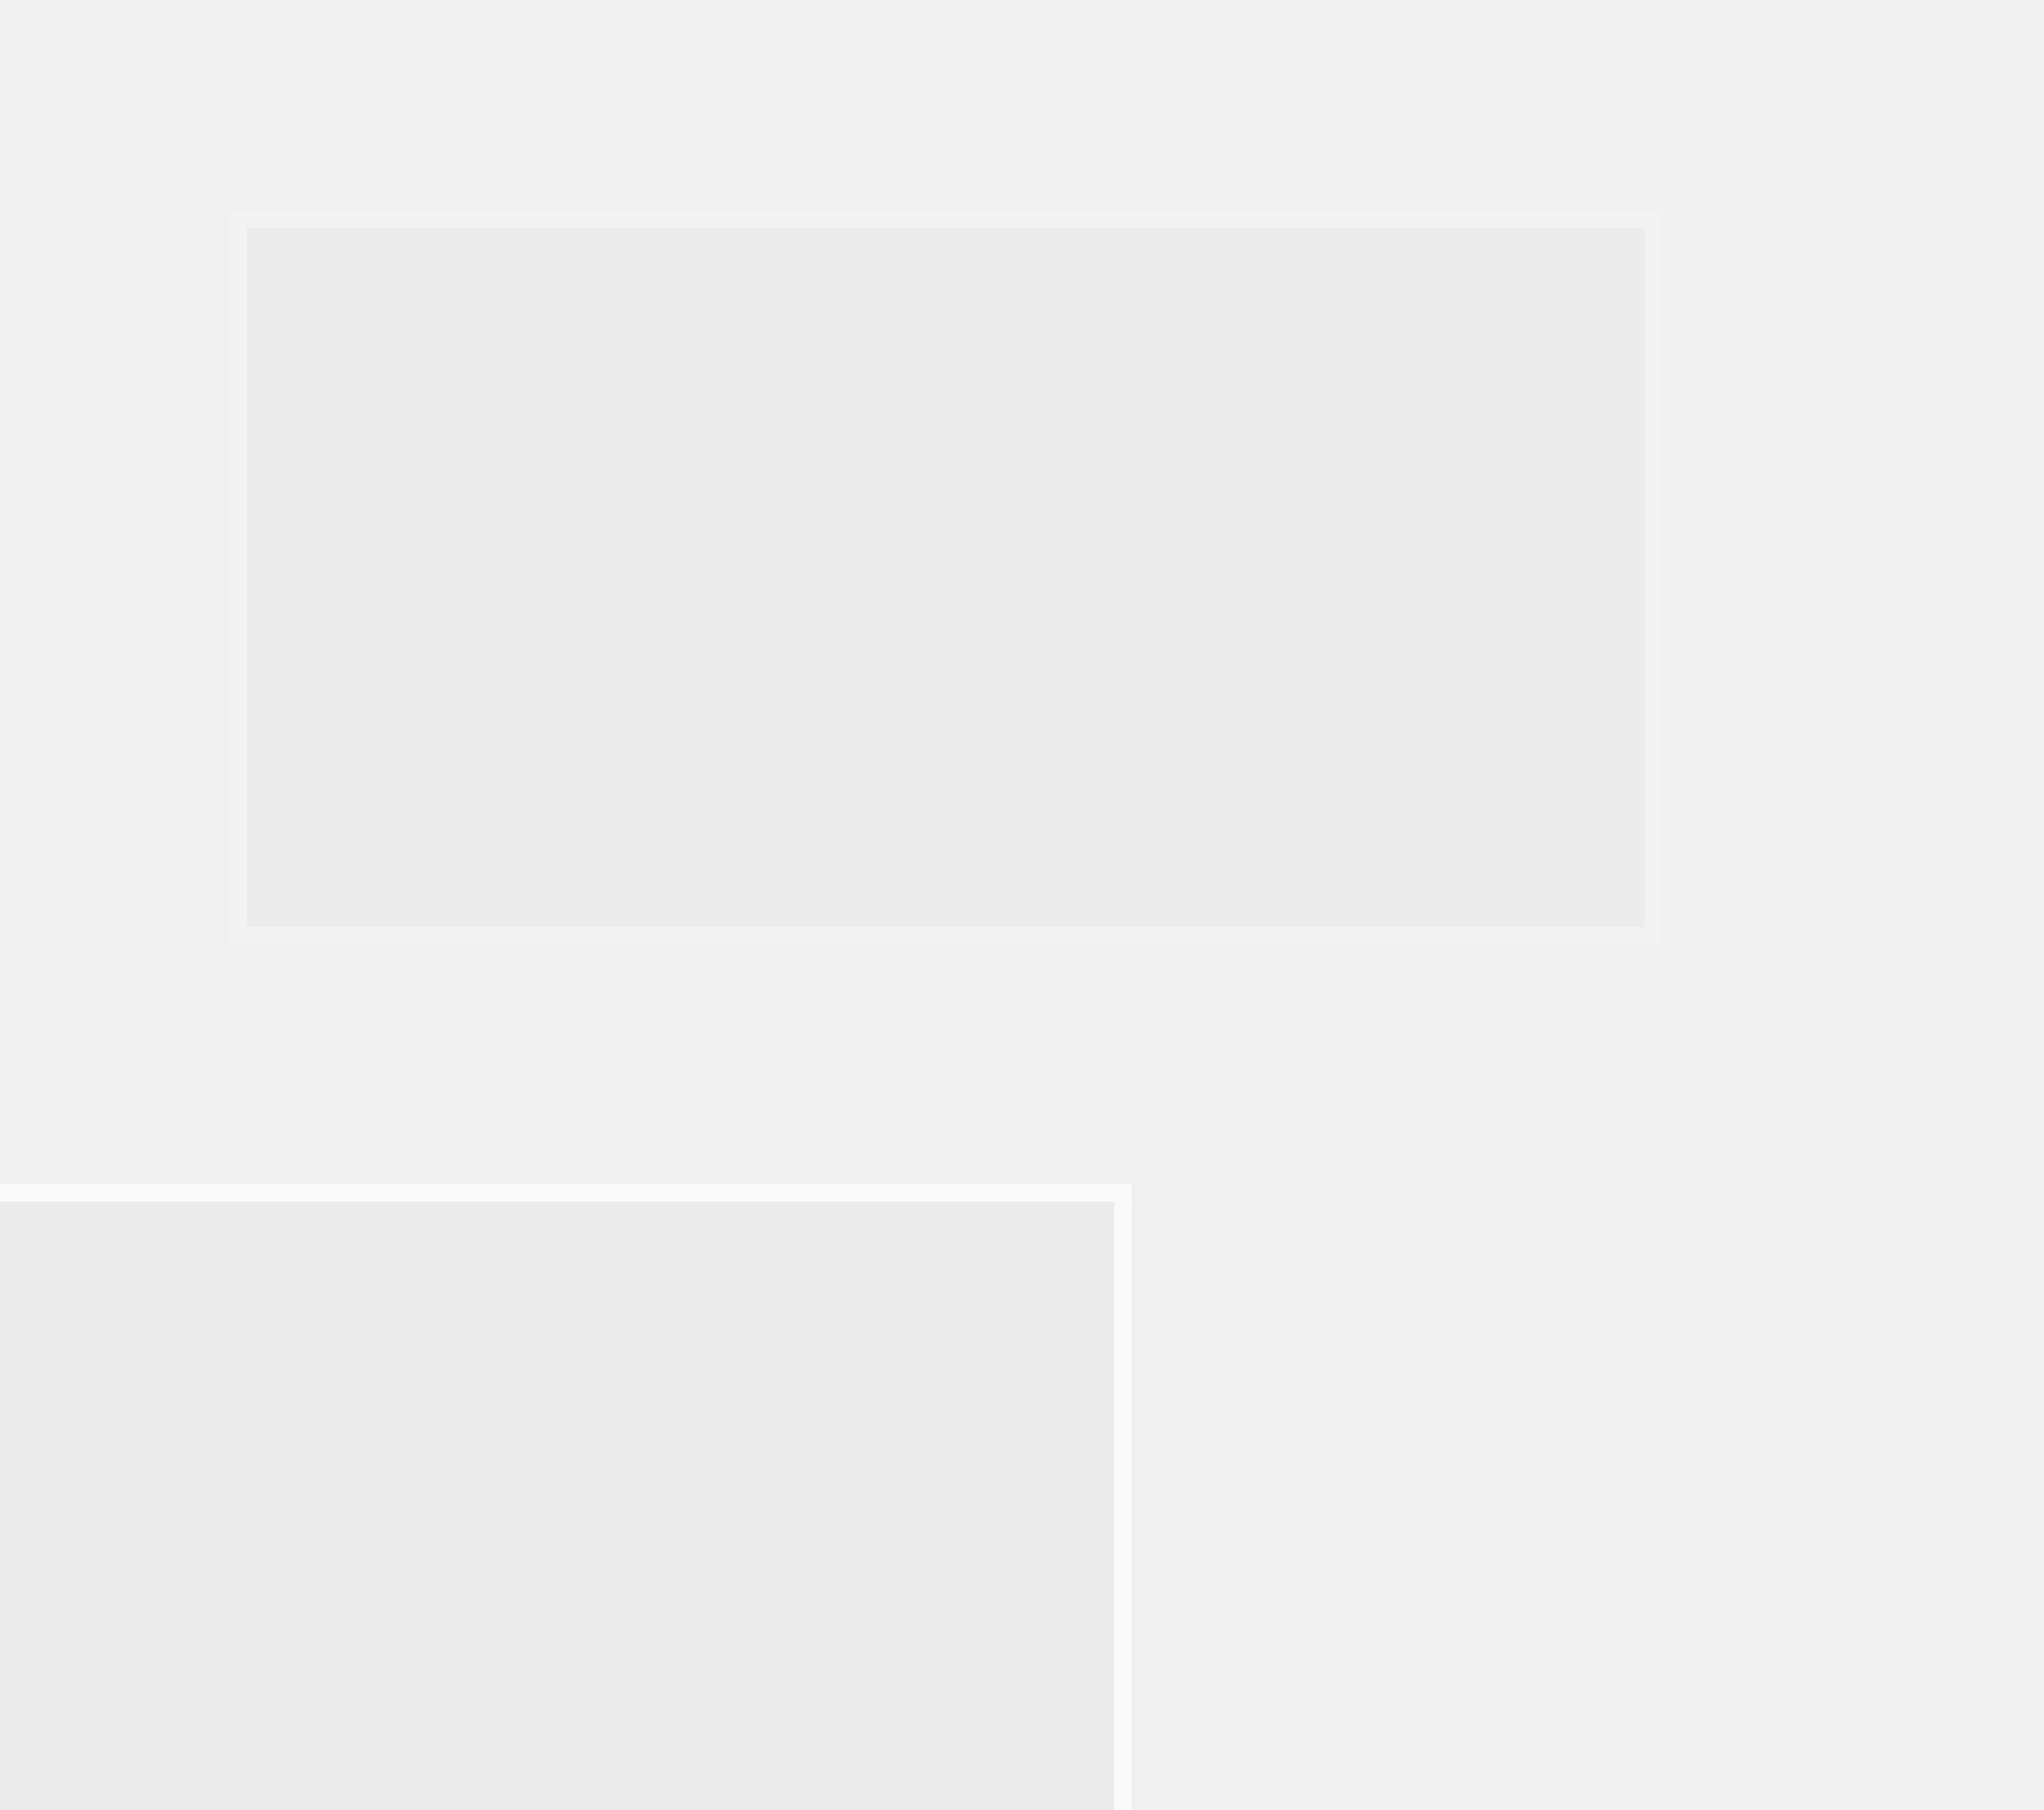
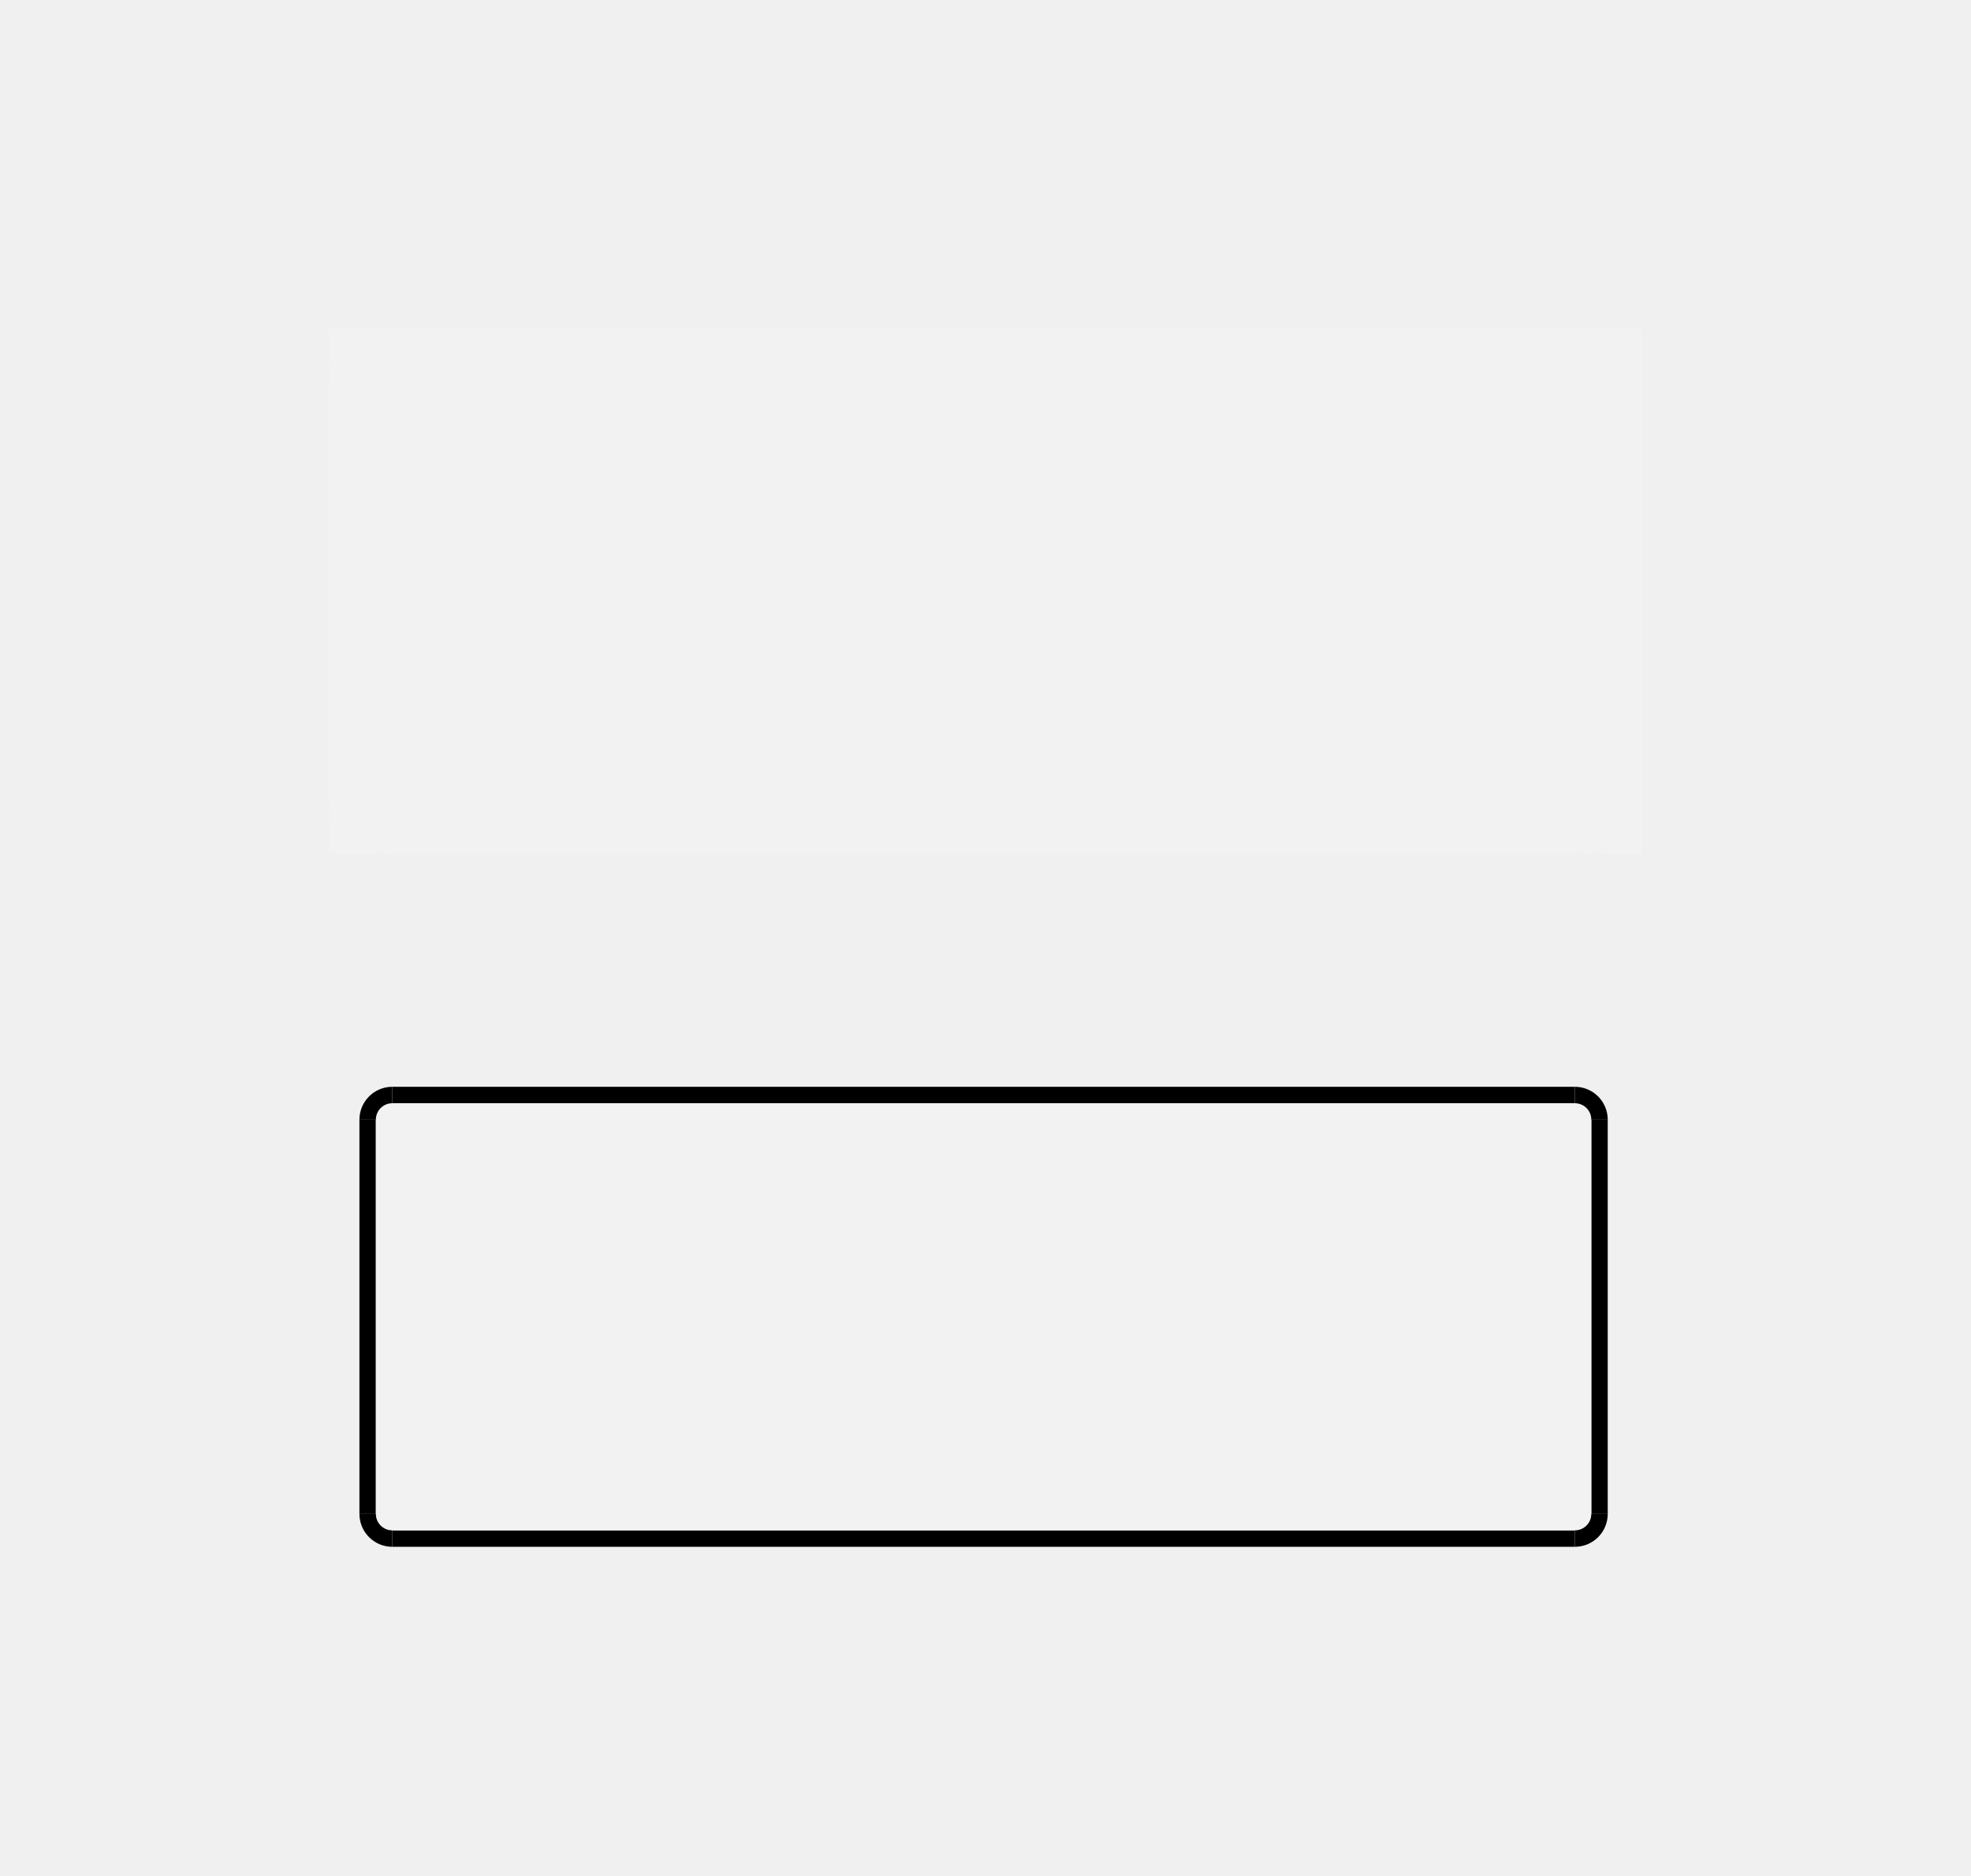
- <svg xmlns="http://www.w3.org/2000/svg" xmlns:ns1="http://www.openswatchbook.org/uri/2009/osb" xmlns:xlink="http://www.w3.org/1999/xlink" height="103.543" width="116.971" version="1.1" viewBox="0 0 116.971 103.543" id="svg2">
+ <svg xmlns="http://www.w3.org/2000/svg" xmlns:ns1="http://www.openswatchbook.org/uri/2009/osb" xmlns:xlink="http://www.w3.org/1999/xlink" height="114.153" width="120" version="1.1" viewBox="0 0 120 114.153" id="svg2">
  <defs id="defs4">
-     <linearGradient ns1:paint="solid" id="linearGradient4582">
+     <linearGradient ns1:paint="solid" id="linearGradient1179">
+       <stop id="stop1177" offset="0" style="stop-color:#000000;stop-opacity:1;" />
+     </linearGradient>
+     <linearGradient ns1:paint="solid" id="linearGradient1173">
+       <stop id="stop1171" offset="0" style="stop-color:#000000;stop-opacity:1;" />
+     </linearGradient>
+     <linearGradient ns1:paint="solid" id="linearGradient1167">
+       <stop id="stop1165" offset="0" style="stop-color:#000000;stop-opacity:1;" />
+     </linearGradient>
+     <linearGradient ns1:paint="solid" id="linearGradient1161">
+       <stop id="stop1159" offset="0" style="stop-color:#000000;stop-opacity:1;" />
+     </linearGradient>
+     <linearGradient ns1:paint="solid" id="linearGradient1155">
+       <stop id="stop1153" offset="0" style="stop-color:#000000;stop-opacity:1;" />
+     </linearGradient>
+     <linearGradient ns1:paint="solid" id="linearGradient1149">
+       <stop id="stop1147" offset="0" style="stop-color:#000000;stop-opacity:1;" />
+     </linearGradient>
+     <linearGradient ns1:paint="solid" id="linearGradient1143">
+       <stop id="stop1141" offset="0" style="stop-color:#000000;stop-opacity:1;" />
+     </linearGradient>
+     <linearGradient ns1:paint="solid" id="linearGradient1131">
+       <stop id="stop1129" offset="0" style="stop-color:#000000;stop-opacity:1;" />
+     </linearGradient>
+     <linearGradient ns1:paint="solid" id="inside">
+       <stop id="stop1123" offset="0" style="stop-color:#f2f2f2;stop-opacity:1;" />
+     </linearGradient>
+     <linearGradient ns1:paint="solid" id="linearGradient1119">
+       <stop id="stop1117" offset="0" style="stop-color:#000000;stop-opacity:1;" />
+     </linearGradient>
+     <style type="text/css" id="current-color-scheme">
+       .ColorScheme-Text {
+         color:#31363b;
+         stop-color:#31363b;
+       }
+       .ColorScheme-Background {
+         color:#eff0f1;
+         stop-color:#eff0f1;
+       }
+       .ColorScheme-Highlight {
+         
+         stop-
+       }
+       .ColorScheme-ViewText {
+         color:#31363b;
+         stop-color:#31363b;
+       }
+       .ColorScheme-ViewBackground {
+         color:#fcfcfc;
+         stop-color:#fcfcfc;
+       }
+       .ColorScheme-ViewHover {
+         color:#93cee9;
+         stop-color:#93cee9;
+       }
+       .ColorScheme-ViewFocus{
+         
+         stop-
+       }
+       .ColorScheme-ButtonText {
+         color:#31363b;
+         stop-color:#31363b;
+       }
+       .ColorScheme-ButtonBackground {
+         color:#eff0f1;
+         stop-color:#eff0f1;
+       }
+       .ColorScheme-ButtonHover {
+         color:#93cee9;
+         stop-color:#93cee9;
+       }
+       .ColorScheme-ButtonFocus{
+         
+         stop-
+       }
+       </style>
+     <linearGradient id="linearGradient4582">
      <stop id="stop4580" offset="0" style="stop-color:#000000;stop-opacity:1;" />
    </linearGradient>
    <linearGradient ns1:paint="solid" id="linearGradient4576">
      <stop id="stop4574" offset="0" style="stop-color:#949494;stop-opacity:1;" />
    </linearGradient>
    <linearGradient ns1:paint="solid" id="linearGradient4570">
      <stop id="stop4568" offset="0" style="stop-color:#949494;stop-opacity:1;" />
    </linearGradient>
    <linearGradient ns1:paint="solid" id="linearGradient4564">
      <stop id="stop4562" offset="0" style="stop-color:#949494;stop-opacity:1;" />
    </linearGradient>
    <linearGradient ns1:paint="solid" id="linearGradient4558">
      <stop id="stop4556" offset="0" style="stop-color:#949494;stop-opacity:1;" />
    </linearGradient>
    <linearGradient ns1:paint="solid" id="linearGradient4552">
      <stop id="stop4550" offset="0" style="stop-color:#949494;stop-opacity:1;" />
    </linearGradient>
    <linearGradient ns1:paint="solid" id="linearGradient4546">
      <stop id="stop4544" offset="0" style="stop-color:#949494;stop-opacity:1;" />
    </linearGradient>
    <linearGradient ns1:paint="solid" id="linearGradient4540">
      <stop id="stop4538" offset="0" style="stop-color:#949494;stop-opacity:1;" />
    </linearGradient>
    <linearGradient ns1:paint="solid" id="linearGradient4534">
      <stop id="stop4532" offset="0" style="stop-color:#949494;stop-opacity:1;" />
    </linearGradient>
    <linearGradient ns1:paint="solid" id="linearGradient2195">
      <stop id="stop2193" offset="0" style="stop-color:#95eb12;stop-opacity:1;" />
    </linearGradient>
-     <linearGradient y1="30.5" xlink:href="#linearGradient4795" y2="30.5" x1="-15" gradientUnits="userSpaceOnUse" x2="-5" gradientTransform="translate(2.75,-0.2411)" id="linearGradient4992" />
    <linearGradient ns1:paint="solid" id="linearGradient4795">
      <stop style="stop-color:#2a2c2a;stop-opacity:1;" offset="0" id="stop4793" />
    </linearGradient>
-     <linearGradient y1="31.25" xlink:href="#linearGradient4795" y2="31.25" x1="-15" gradientUnits="userSpaceOnUse" x2="-6.5" gradientTransform="translate(2.75,-0.2411)" id="linearGradient4994" />
-     <linearGradient y1="30.875" xlink:href="#linearGradient4740" y2="30.875" x1="-15" gradientUnits="userSpaceOnUse" x2="-5.75" gradientTransform="translate(2.75,-0.2411)" id="linearGradient4996" />
    <linearGradient ns1:paint="solid" id="linearGradient4740">
      <stop style="stop-color:#2a2c2a;stop-opacity:1;" offset="0" stop-color="#a2a2a2" id="stop4738" />
    </linearGradient>
-     <linearGradient y1="6" xlink:href="#linearGradient4795" y2="6" x1="4" gradientUnits="userSpaceOnUse" x2="10" gradientTransform="matrix(1.4167,0,0,1,-22.42,-4.8393)" id="linearGradient4974" />
-     <linearGradient y1="0.789" xlink:href="#linearGradient4740" y2="0.789" x1="-15.429" gradientUnits="userSpaceOnUse" x2="-14.929" gradientTransform="matrix(-1.5,0,0,1,-28.893,34.211)" id="linearGradient4976" />
-     <linearGradient y1="0.789" xlink:href="#linearGradient4795" y2="0.789" x1="-15.429" gradientUnits="userSpaceOnUse" x2="-14.929" gradientTransform="matrix(-1.5,0,0,1,-28.143,34.211)" id="linearGradient4978" />
-     <linearGradient y1="6" xlink:href="#linearGradient4795" y2="6" x1="4" gradientUnits="userSpaceOnUse" x2="10" gradientTransform="matrix(0,0.25,1,0,-22.217,21.847)" id="linearGradient4962" />
-     <linearGradient y1="0.789" xlink:href="#linearGradient4795" y2="0.789" x1="-15.429" gradientUnits="userSpaceOnUse" x2="-14.929" gradientTransform="matrix(0,1.5,1,0,-17.005,44.491)" id="linearGradient4964" />
-     <linearGradient y1="0.789" xlink:href="#linearGradient4740" y2="0.789" x1="-15.429" gradientUnits="userSpaceOnUse" x2="-14.929" gradientTransform="matrix(0,1.5,1,0,-17.005,45.241)" id="linearGradient4966" />
-     <linearGradient y1="6" xlink:href="#linearGradient4795" y2="6" x1="4" gradientUnits="userSpaceOnUse" x2="10" gradientTransform="matrix(0,0.25,1,0,-24,29.5)" id="linearGradient4956" />
-     <linearGradient y1="0.789" xlink:href="#linearGradient4795" y2="0.789" x1="-15.429" gradientUnits="userSpaceOnUse" x2="-14.929" gradientTransform="matrix(0,1.5,1,0,-18.789,52.143)" id="linearGradient4958" />
-     <linearGradient y1="0.789" xlink:href="#linearGradient4740" y2="0.789" x1="-15.429" gradientUnits="userSpaceOnUse" x2="-14.929" gradientTransform="matrix(0,1.5,1,0,-18.789,52.893)" id="linearGradient4960" />
-     <linearGradient y1="39" xlink:href="#linearGradient4740" y2="39" x1="-27" gradientUnits="userSpaceOnUse" x2="-15" gradientTransform="matrix(6,0,0,1,168.3377,-26.07947)" id="linearGradient4954" />
    <linearGradient ns1:paint="solid" id="pressedborderdark-5">
      <stop id="stop4834" offset="0" style="stop-color:#343434;stop-opacity:1;" />
    </linearGradient>
    <linearGradient ns1:paint="solid" id="pressedborderlight-2">
      <stop id="stop4850" offset="0" style="stop-color:#3c3c3c;stop-opacity:1;" />
    </linearGradient>
+     <linearGradient y2="14.547" x2="102.442" y1="14.547" x1="30.442" gradientTransform="translate(-6.558597,65.60665)" gradientUnits="userSpaceOnUse" id="linearGradient1241" xlink:href="#inside" />
+     <linearGradient y2="29.057" x2="102.347" y1="29.057" x1="30.347" gradientUnits="userSpaceOnUse" id="linearGradient1245" xlink:href="#inside" />
+     <linearGradient y2="29.057" x2="102.347" y1="29.057" x1="30.347" gradientUnits="userSpaceOnUse" id="linearGradient1247" xlink:href="#inside" />
+     <linearGradient y2="29.057" x2="102.347" y1="29.057" x1="30.347" gradientUnits="userSpaceOnUse" id="linearGradient1249" xlink:href="#inside" />
+     <linearGradient y2="32.815" x2="110.462" y1="32.815" x1="106.462" gradientUnits="userSpaceOnUse" id="linearGradient1251" xlink:href="#inside" gradientTransform="matrix(0.5,0,0,0.5,67.52195,-78.75745)" />
+     <linearGradient y2="29.057" x2="102.347" y1="29.057" x1="30.347" gradientUnits="userSpaceOnUse" id="linearGradient1255" xlink:href="#inside" />
+     <linearGradient xlink:href="#inside" id="linearGradient1531" gradientUnits="userSpaceOnUse" gradientTransform="matrix(0.5,0,0,0.5,67.52195,-78.75745)" x1="106.462" y1="32.815" x2="110.462" y2="32.815" />
+     <linearGradient xlink:href="#inside" id="linearGradient1541" gradientUnits="userSpaceOnUse" gradientTransform="matrix(0.5,0,0,0.5,67.52195,-78.75745)" x1="106.462" y1="32.815" x2="110.462" y2="32.815" />
+     <linearGradient xlink:href="#inside" id="linearGradient1551" gradientUnits="userSpaceOnUse" gradientTransform="matrix(0.5,0,0,0.5,67.52195,-78.75745)" x1="106.462" y1="32.815" x2="110.462" y2="32.815" />
  </defs>
-   <g style="display:inline;opacity:0.133" id="g2426" transform="translate(762.5953,-1517.323)" />
-   <g style="opacity:0.133" id="g3429" transform="translate(808.5731,-548.4603)" />
-   <g style="opacity:0.133" id="g19758" transform="translate(2594.864,-165.0023)" />
-   <g style="opacity:0.133" id="g3935" transform="translate(3699.689,-1043.272)" />
-   <g style="opacity:0.133" id="g8459" transform="translate(1301.819,-1058.619)" />
-   <g style="opacity:0.133" id="g28391" transform="translate(-48.99844,269.9928)" />
-   <g style="opacity:0.133" id="g28393" transform="translate(1055.827,-608.2765)" />
-   <g style="opacity:0.133" id="g28395" transform="translate(-1342.043,-623.6237)" />
-   <g style="opacity:0.133" id="g6598" transform="translate(2097.502,261.9928)" />
-   <g style="opacity:0.133" id="g6640" transform="translate(3202.327,-616.2765)" />
-   <g style="opacity:0.133" id="g6716" transform="translate(804.4571,-631.6238)" />
-   <g id="g6850" transform="matrix(1,0,0,-1,-366.4657,722.9498)" style="opacity:0.133" />
-   <text xml:space="preserve" style="font-style:normal;font-variant:normal;font-weight:bold;font-stretch:normal;font-size:14px;line-height:125%;font-family:'Gill Sans';-inkscape-font-specification:'Bitstream Vera Sans Bold';text-align:justify;writing-mode:lr-tb;text-anchor:start;opacity:0.133;fill:#000000;fill-opacity:1;stroke:none;stroke-width:1px;stroke-linecap:butt;stroke-linejoin:miter;stroke-opacity:1" x="-142.466" y="219.919" id="text6990">
-     <tspan id="tspan6992" x="-142.466" y="232.305" />
-   </text>
-   <text xml:space="preserve" style="font-style:normal;font-variant:normal;font-weight:bold;font-stretch:normal;font-size:14px;line-height:125%;font-family:'Gill Sans';text-align:justify;writing-mode:lr-tb;text-anchor:start;opacity:0.133;fill:#000000;fill-opacity:1;stroke:none;stroke-width:1px;stroke-linecap:butt;stroke-linejoin:miter;stroke-opacity:1" x="-119.188" y="204.499" id="text2705">
-     <tspan id="tspan2707" x="-119.188" y="216.886" />
-   </text>
-   <rect style="opacity:0.133;fill:#ffffff;fill-opacity:1;stroke:none;stroke-width:6.247;stroke-linecap:square;stroke-miterlimit:4;stroke-dasharray:none;stroke-dashoffset:0;stroke-opacity:1" id="base-top" width="80" height="1" x="-85.926" y="10.122" />
-   <rect y="11.122" x="-85.926" height="40" width="80" id="base-center" style="opacity:0.133;fill:#d4d4d4;fill-opacity:1;stroke:none;stroke-width:39.511;stroke-linecap:square;stroke-miterlimit:4;stroke-dasharray:none;stroke-dashoffset:0;stroke-opacity:1" />
-   <rect style="opacity:0.133;fill:#ffffff;fill-opacity:1;stroke:none;stroke-width:4.417;stroke-linecap:square;stroke-miterlimit:4;stroke-dasharray:none;stroke-dashoffset:0;stroke-opacity:1" id="base-right" width="1" height="40" x="-5.926" y="11.122" />
-   <rect y="10.122" x="-5.926" height="1" width="1" id="base-topright" style="opacity:0.133;fill:#ffffff;fill-opacity:1;stroke:none;stroke-width:0.698;stroke-linecap:square;stroke-miterlimit:4;stroke-dasharray:none;stroke-dashoffset:0;stroke-opacity:1" />
-   <rect y="51.122" x="-85.926" height="1" width="80" id="base-bottom" style="opacity:0.133;fill:#ffffff;fill-opacity:1;stroke:none;stroke-width:6.247;stroke-linecap:square;stroke-miterlimit:4;stroke-dasharray:none;stroke-dashoffset:0;stroke-opacity:1" />
-   <rect y="11.122" x="-86.926" height="40" width="1" id="base-left" style="opacity:0.133;fill:#ffffff;fill-opacity:1;stroke:none;stroke-width:4.417;stroke-linecap:square;stroke-miterlimit:4;stroke-dasharray:none;stroke-dashoffset:0;stroke-opacity:1" />
-   <rect style="opacity:0.133;fill:#ffffff;fill-opacity:1;stroke:none;stroke-width:0.698;stroke-linecap:square;stroke-miterlimit:4;stroke-dasharray:none;stroke-dashoffset:0;stroke-opacity:1" id="base-bottomright" width="1" height="1" x="-5.926" y="51.122" />
-   <rect y="51.122" x="-86.926" height="1" width="1" id="base-bottomleft" style="opacity:0.133;fill:#ffffff;fill-opacity:1;stroke:none;stroke-width:0.698;stroke-linecap:square;stroke-miterlimit:4;stroke-dasharray:none;stroke-dashoffset:0;stroke-opacity:1" />
-   <rect style="opacity:0.133;fill:#ffffff;fill-opacity:1;stroke:none;stroke-width:0.698;stroke-linecap:square;stroke-miterlimit:4;stroke-dasharray:none;stroke-dashoffset:0;stroke-opacity:1" id="base-topleft" width="1" height="1" x="-86.926" y="10.122" />
-   <g transform="translate(862.6367,-1515.396)" id="g2426-3" style="display:inline;opacity:0.133" />
-   <g transform="translate(908.6145,-546.5334)" id="g3429-6" style="opacity:0.133" />
-   <g transform="translate(2694.905,-163.0753)" id="g19758-7" style="opacity:0.133" />
-   <g transform="translate(3799.73,-1041.345)" id="g3935-5" style="opacity:0.133" />
-   <g transform="translate(1401.861,-1056.692)" id="g8459-3" style="opacity:0.133" />
-   <g transform="translate(51.04296,271.9198)" id="g28391-5" style="opacity:0.133" />
-   <g transform="translate(1155.868,-606.3496)" id="g28393-6" style="opacity:0.133" />
-   <g transform="translate(-1242.002,-621.6968)" id="g28395-2" style="opacity:0.133" />
-   <g transform="translate(2197.543,263.9198)" id="g6598-9" style="opacity:0.133" />
-   <g transform="translate(3302.368,-614.3496)" id="g6640-1" style="opacity:0.133" />
-   <g transform="translate(904.4985,-629.6968)" id="g6716-2" style="opacity:0.133" />
-   <g style="opacity:0.133" transform="matrix(1,0,0,-1,-266.4243,724.8768)" id="g6850-7" />
-   <text id="text6990-0" y="221.846" x="-42.424" style="font-style:normal;font-variant:normal;font-weight:bold;font-stretch:normal;font-size:14px;line-height:125%;font-family:'Gill Sans';-inkscape-font-specification:'Bitstream Vera Sans Bold';text-align:justify;writing-mode:lr-tb;text-anchor:start;opacity:0.133;fill:#000000;fill-opacity:1;stroke:none;stroke-width:1px;stroke-linecap:butt;stroke-linejoin:miter;stroke-opacity:1" xml:space="preserve">
-     <tspan y="234.232" x="-42.424" id="tspan6992-9" />
-   </text>
-   <text id="text2705-3" y="206.426" x="-19.147" style="font-style:normal;font-variant:normal;font-weight:bold;font-stretch:normal;font-size:14px;line-height:125%;font-family:'Gill Sans';text-align:justify;writing-mode:lr-tb;text-anchor:start;opacity:0.133;fill:#000000;fill-opacity:1;stroke:none;stroke-width:1px;stroke-linecap:butt;stroke-linejoin:miter;stroke-opacity:1" xml:space="preserve">
-     <tspan y="218.813" x="-19.147" id="tspan2707-6" />
-   </text>
-   <rect y="12.049" x="14.115" height="1" width="80" id="hover-top" style="opacity:0.133;fill:#ffffff;fill-opacity:1;stroke:none;stroke-width:6.247;stroke-linecap:square;stroke-miterlimit:4;stroke-dasharray:none;stroke-dashoffset:0;stroke-opacity:1" />
-   <rect style="opacity:0.133;fill:#d4d4d4;fill-opacity:1;stroke:none;stroke-width:39.511;stroke-linecap:square;stroke-miterlimit:4;stroke-dasharray:none;stroke-dashoffset:0;stroke-opacity:1" id="hover-center" width="80" height="40" x="14.115" y="13.049" />
-   <rect y="13.049" x="94.115" height="40" width="1" id="hover-right" style="opacity:0.133;fill:#ffffff;fill-opacity:1;stroke:none;stroke-width:4.417;stroke-linecap:square;stroke-miterlimit:4;stroke-dasharray:none;stroke-dashoffset:0;stroke-opacity:1" />
-   <rect style="opacity:0.133;fill:#ffffff;fill-opacity:1;stroke:none;stroke-width:0.698;stroke-linecap:square;stroke-miterlimit:4;stroke-dasharray:none;stroke-dashoffset:0;stroke-opacity:1" id="hover-topright" width="1" height="1" x="94.115" y="12.049" />
-   <rect style="opacity:0.133;fill:#ffffff;fill-opacity:1;stroke:none;stroke-width:6.247;stroke-linecap:square;stroke-miterlimit:4;stroke-dasharray:none;stroke-dashoffset:0;stroke-opacity:1" id="hover-bottom" width="80" height="1" x="14.115" y="53.049" />
-   <rect style="opacity:0.133;fill:#ffffff;fill-opacity:1;stroke:none;stroke-width:4.417;stroke-linecap:square;stroke-miterlimit:4;stroke-dasharray:none;stroke-dashoffset:0;stroke-opacity:1" id="hover-left" width="1" height="40" x="13.115" y="13.049" />
-   <rect y="53.049" x="94.115" height="1" width="1" id="hover-bottomright" style="opacity:0.133;fill:#ffffff;fill-opacity:1;stroke:none;stroke-width:0.698;stroke-linecap:square;stroke-miterlimit:4;stroke-dasharray:none;stroke-dashoffset:0;stroke-opacity:1" />
-   <rect style="opacity:0.133;fill:#ffffff;fill-opacity:1;stroke:none;stroke-width:0.698;stroke-linecap:square;stroke-miterlimit:4;stroke-dasharray:none;stroke-dashoffset:0;stroke-opacity:1" id="hover-bottomleft" width="1" height="1" x="13.115" y="53.049" />
-   <rect y="12.049" x="13.115" height="1" width="1" id="hover-topleft" style="opacity:0.133;fill:#ffffff;fill-opacity:1;stroke:none;stroke-width:0.698;stroke-linecap:square;stroke-miterlimit:4;stroke-dasharray:none;stroke-dashoffset:0;stroke-opacity:1" />
-   <g style="display:inline;opacity:0.133" id="g2426-0" transform="translate(832.287,-1459.675)" />
-   <g style="opacity:0.133" id="g3429-62" transform="translate(878.2648,-490.8121)" />
-   <g style="opacity:0.133" id="g19758-6" transform="translate(2664.555,-107.354)" />
-   <g style="opacity:0.133" id="g3935-1" transform="translate(3769.381,-985.6234)" />
-   <g style="opacity:0.133" id="g8459-8" transform="translate(1371.511,-1000.971)" />
-   <g style="opacity:0.133" id="g28391-7" transform="translate(20.69332,327.6411)" />
-   <g style="opacity:0.133" id="g28393-9" transform="translate(1125.519,-550.6283)" />
-   <g style="opacity:0.133" id="g28395-20" transform="translate(-1272.351,-565.9755)" />
-   <g style="opacity:0.133" id="g6598-2" transform="translate(2167.193,319.6411)" />
-   <g style="opacity:0.133" id="g6640-3" transform="translate(3272.019,-558.6283)" />
-   <g style="opacity:0.133" id="g6716-7" transform="translate(874.1488,-573.9755)" />
-   <g id="g6850-5" transform="matrix(1,0,0,-1,-296.774,780.5981)" style="opacity:0.133" />
-   <text xml:space="preserve" style="font-style:normal;font-variant:normal;font-weight:bold;font-stretch:normal;font-size:14px;line-height:125%;font-family:'Gill Sans';-inkscape-font-specification:'Bitstream Vera Sans Bold';text-align:justify;writing-mode:lr-tb;text-anchor:start;opacity:0.133;fill:#000000;fill-opacity:1;stroke:none;stroke-width:1px;stroke-linecap:butt;stroke-linejoin:miter;stroke-opacity:1" x="-72.774" y="277.567" id="text6990-9">
-     <tspan id="tspan6992-2" x="-72.774" y="289.954" />
-   </text>
-   <text xml:space="preserve" style="font-style:normal;font-variant:normal;font-weight:bold;font-stretch:normal;font-size:14px;line-height:125%;font-family:'Gill Sans';text-align:justify;writing-mode:lr-tb;text-anchor:start;opacity:0.133;fill:#000000;fill-opacity:1;stroke:none;stroke-width:1px;stroke-linecap:butt;stroke-linejoin:miter;stroke-opacity:1" x="-49.496" y="262.147" id="text2705-2">
-     <tspan id="tspan2707-8" x="-49.496" y="274.534" />
-   </text>
-   <rect style="opacity:0.667;fill:#ffffff;fill-opacity:1;stroke:none;stroke-width:6.247;stroke-linecap:square;stroke-miterlimit:4;stroke-dasharray:none;stroke-dashoffset:0;stroke-opacity:1" id="focus-top" width="80" height="1" x="-16.234" y="67.77" />
-   <rect y="68.77" x="-16.234" height="40" width="80" id="focus-center" style="opacity:0.667;fill:#d4d4d4;fill-opacity:0.204;stroke:none;stroke-width:39.511;stroke-linecap:square;stroke-miterlimit:4;stroke-dasharray:none;stroke-dashoffset:0;stroke-opacity:1" />
-   <rect style="opacity:0.667;fill:#ffffff;fill-opacity:1;stroke:none;stroke-width:4.417;stroke-linecap:square;stroke-miterlimit:4;stroke-dasharray:none;stroke-dashoffset:0;stroke-opacity:1" id="focus-right" width="1" height="40" x="63.766" y="68.77" />
-   <rect y="67.77" x="63.766" height="1" width="1" id="focus-topright" style="opacity:0.667;fill:#ffffff;fill-opacity:1;stroke:none;stroke-width:0.698;stroke-linecap:square;stroke-miterlimit:4;stroke-dasharray:none;stroke-dashoffset:0;stroke-opacity:1" />
-   <rect y="108.77" x="-16.234" height="1" width="80" id="focus-bottom" style="opacity:0.667;fill:#ffffff;fill-opacity:1;stroke:none;stroke-width:6.247;stroke-linecap:square;stroke-miterlimit:4;stroke-dasharray:none;stroke-dashoffset:0;stroke-opacity:1" />
-   <rect y="68.77" x="-17.234" height="40" width="1" id="focus-left" style="opacity:0.667;fill:#ffffff;fill-opacity:1;stroke:none;stroke-width:4.417;stroke-linecap:square;stroke-miterlimit:4;stroke-dasharray:none;stroke-dashoffset:0;stroke-opacity:1" />
-   <rect style="opacity:0.667;fill:#ffffff;fill-opacity:1;stroke:none;stroke-width:0.698;stroke-linecap:square;stroke-miterlimit:4;stroke-dasharray:none;stroke-dashoffset:0;stroke-opacity:1" id="focus-bottomright" width="1" height="1" x="63.766" y="108.77" />
-   <rect y="108.77" x="-17.234" height="1" width="1" id="focus-bottomleft" style="opacity:0.667;fill:#ffffff;fill-opacity:1;stroke:none;stroke-width:0.698;stroke-linecap:square;stroke-miterlimit:4;stroke-dasharray:none;stroke-dashoffset:0;stroke-opacity:1" />
-   <rect style="opacity:0.667;fill:#ffffff;fill-opacity:1;stroke:none;stroke-width:0.698;stroke-linecap:square;stroke-miterlimit:4;stroke-dasharray:none;stroke-dashoffset:0;stroke-opacity:1" id="focus-topleft" width="1" height="1" x="-17.234" y="67.77" />
+   <rect style="opacity:1;fill:#f2f2f2;fill-opacity:0.7;fill-rule:nonzero;stroke:none;stroke-width:3.699;stroke-linecap:round;stroke-miterlimit:4;stroke-dasharray:none;stroke-dashoffset:0;stroke-opacity:0.861" id="base-center" width="72" height="24" x="24" y="24" />
+   <g style="fill:#f2f2f2;fill-opacity:0.7" id="base-bottomright" transform="translate(-10.46243,17.18484)">
+     <rect y="30.815" x="106.462" height="4" width="4" id="rect937" style="opacity:1;fill:#f2f2f2;fill-opacity:0.7;fill-rule:nonzero;stroke:none;stroke-width:1.51;stroke-linecap:round;stroke-miterlimit:4;stroke-dasharray:none;stroke-dashoffset:0;stroke-opacity:1" />
+     <g style="fill:#f2f2f2;fill-opacity:0.7" id="g940">
+       <path style="opacity:1;fill:#f2f2f2;fill-opacity:0.7;fill-rule:nonzero;stroke:none;stroke-width:1.787;stroke-linecap:round;stroke-miterlimit:4;stroke-dasharray:none;stroke-dashoffset:0;stroke-opacity:1" d="m 108.462,30.815 a 2,2 0 0 1 -2,2 v 2 a 4,4 0 0 0 4,-4 z" id="path932" />
+     </g>
+   </g>
+   <g style="fill:#f2f2f2;fill-opacity:0.7" id="base-bottom" transform="translate(-6.347397,19.94294)">
+     <rect style="opacity:1;fill:#f2f2f2;fill-opacity:0.7;fill-rule:nonzero;stroke:none;stroke-width:1.068;stroke-linecap:round;stroke-miterlimit:4;stroke-dasharray:none;stroke-dashoffset:0;stroke-opacity:0.861" id="rect930" width="72" height="2" x="30.347" y="30.057" />
+     <rect y="28.057" x="30.347" height="2" width="72" id="rect947" style="opacity:1;fill:#f2f2f2;fill-opacity:0.7;fill-rule:nonzero;stroke:none;stroke-width:1.068;stroke-linecap:round;stroke-miterlimit:4;stroke-dasharray:none;stroke-dashoffset:0;stroke-opacity:0.861" />
+   </g>
+   <g style="fill:#f2f2f2;fill-opacity:0.7" transform="matrix(1,0,0,-1,-6.347397,52.05707)" id="base-top">
+     <rect y="30.057" x="30.347" height="2" width="72" id="rect953" style="opacity:1;fill:#f2f2f2;fill-opacity:0.7;fill-rule:nonzero;stroke:none;stroke-width:1.068;stroke-linecap:round;stroke-miterlimit:4;stroke-dasharray:none;stroke-dashoffset:0;stroke-opacity:0.861" />
+     <rect style="opacity:1;fill:#f2f2f2;fill-opacity:0.7;fill-rule:nonzero;stroke:none;stroke-width:1.068;stroke-linecap:round;stroke-miterlimit:4;stroke-dasharray:none;stroke-dashoffset:0;stroke-opacity:0.861" id="rect955" width="72" height="2" x="30.347" y="28.057" />
+   </g>
+   <g style="fill:#f2f2f2;fill-opacity:0.7" id="base-right" transform="matrix(0,0.3333333,1,0,67.94294,13.8842)">
+     <rect style="opacity:1;fill:#f2f2f2;fill-opacity:0.7;fill-rule:nonzero;stroke:none;stroke-width:1.068;stroke-linecap:round;stroke-miterlimit:4;stroke-dasharray:none;stroke-dashoffset:0;stroke-opacity:0.861" id="rect959" width="72" height="2" x="30.347" y="30.057" />
+     <rect y="28.057" x="30.347" height="2" width="72" id="rect961" style="opacity:1;fill:#f2f2f2;fill-opacity:0.7;fill-rule:nonzero;stroke:none;stroke-width:1.068;stroke-linecap:round;stroke-miterlimit:4;stroke-dasharray:none;stroke-dashoffset:0;stroke-opacity:0.861" />
+   </g>
+   <g style="fill:#f2f2f2;fill-opacity:0.7" transform="matrix(1,0,0,-1,-10.46243,54.81516)" id="base-topright">
+     <rect style="opacity:1;fill:#f2f2f2;fill-opacity:0.7;fill-rule:nonzero;stroke:none;stroke-width:1.51;stroke-linecap:round;stroke-miterlimit:4;stroke-dasharray:none;stroke-dashoffset:0;stroke-opacity:1" id="rect965" width="4" height="4" x="106.462" y="30.815" />
+     <g style="fill:#f2f2f2;fill-opacity:0.7" id="g969">
+       <path id="path967" d="m 108.462,30.815 a 2,2 0 0 1 -2,2 v 2 a 4,4 0 0 0 4,-4 z" style="opacity:1;fill:#f2f2f2;fill-opacity:0.7;fill-rule:nonzero;stroke:none;stroke-width:1.787;stroke-linecap:round;stroke-miterlimit:4;stroke-dasharray:none;stroke-dashoffset:0;stroke-opacity:1" />
+     </g>
+   </g>
+   <g style="fill:#f2f2f2;fill-opacity:0.7" transform="matrix(-1,0,0,1,130.4624,17.18484)" id="base-bottomleft">
+     <rect style="opacity:1;fill:#f2f2f2;fill-opacity:0.7;fill-rule:nonzero;stroke:none;stroke-width:1.51;stroke-linecap:round;stroke-miterlimit:4;stroke-dasharray:none;stroke-dashoffset:0;stroke-opacity:1" id="rect973" width="4" height="4" x="106.462" y="30.815" />
+     <g style="fill:#f2f2f2;fill-opacity:0.7" id="g977">
+       <path id="path975" d="m 108.462,30.815 a 2,2 0 0 1 -2,2 v 2 a 4,4 0 0 0 4,-4 z" style="opacity:1;fill:#f2f2f2;fill-opacity:0.7;fill-rule:nonzero;stroke:none;stroke-width:1.787;stroke-linecap:round;stroke-miterlimit:4;stroke-dasharray:none;stroke-dashoffset:0;stroke-opacity:1" />
+     </g>
+   </g>
+   <g style="fill:#f2f2f2;fill-opacity:0.7" transform="matrix(0,0.3333333,-1,0,52.05707,13.8842)" id="base-left">
+     <rect y="30.057" x="30.347" height="2" width="72" id="rect981" style="opacity:1;fill:#f2f2f2;fill-opacity:0.7;fill-rule:nonzero;stroke:none;stroke-width:1.068;stroke-linecap:round;stroke-miterlimit:4;stroke-dasharray:none;stroke-dashoffset:0;stroke-opacity:0.861" />
+     <rect style="opacity:1;fill:#f2f2f2;fill-opacity:0.7;fill-rule:nonzero;stroke:none;stroke-width:1.068;stroke-linecap:round;stroke-miterlimit:4;stroke-dasharray:none;stroke-dashoffset:0;stroke-opacity:0.861" id="rect983" width="72" height="2" x="30.347" y="28.057" />
+   </g>
+   <g style="fill:#f2f2f2;fill-opacity:0.7" id="base-topleft" transform="rotate(-180,65.23122,27.40758)">
+     <rect y="30.815" x="106.462" height="4" width="4" id="rect987" style="opacity:1;fill:#f2f2f2;fill-opacity:0.7;fill-rule:nonzero;stroke:none;stroke-width:1.51;stroke-linecap:round;stroke-miterlimit:4;stroke-dasharray:none;stroke-dashoffset:0;stroke-opacity:1" />
+     <g style="fill:#f2f2f2;fill-opacity:0.7" id="g991">
+       <path style="opacity:1;fill:#f2f2f2;fill-opacity:0.7;fill-rule:nonzero;stroke:none;stroke-width:1.787;stroke-linecap:round;stroke-miterlimit:4;stroke-dasharray:none;stroke-dashoffset:0;stroke-opacity:1" d="m 108.462,30.815 a 2,2 0 0 1 -2,2 v 2 a 4,4 0 0 0 4,-4 z" id="path989" />
+     </g>
+   </g>
+   <rect y="68.153" x="23.883" height="24" width="72" id="focus-center" style="opacity:1;fill:url(#linearGradient1241);fill-opacity:1;fill-rule:nonzero;stroke:none;stroke-width:3.699;stroke-linecap:round;stroke-miterlimit:4;stroke-dasharray:none;stroke-dashoffset:0;stroke-opacity:0.861" />
+   <g transform="matrix(1,0,0,0.4999998,-6.464202,78.12485)" id="focus-bottom" style="fill:currentColor;fill-opacity:1">
+     <rect y="30.057" x="30.347" height="2" width="72" id="rect1193" class="ColorScheme-Highlight" style="opacity:1;fill:currentColor;fill-opacity:1;fill-rule:nonzero;stroke:none;stroke-width:1.068;stroke-linecap:round;stroke-miterlimit:4;stroke-dasharray:none;stroke-dashoffset:0;stroke-opacity:0.861" />
+     <rect style="opacity:1;fill:url(#linearGradient1245);fill-opacity:1;fill-rule:nonzero;stroke:none;stroke-width:1.068;stroke-linecap:round;stroke-miterlimit:4;stroke-dasharray:none;stroke-dashoffset:0;stroke-opacity:0.861" id="rect1195" width="72" height="2" x="30.347" y="28.057" />
+   </g>
+   <g id="focus-top" transform="matrix(1,0,0,-0.4999998,-6.464205,82.1819)" class="ColorScheme-Highlight" style="fill:currentColor;fill-opacity:1">
+     <rect style="opacity:1;fill:currentColor;fill-opacity:1;fill-rule:nonzero;stroke:none;stroke-width:1.068;stroke-linecap:round;stroke-miterlimit:4;stroke-dasharray:none;stroke-dashoffset:0;stroke-opacity:0.861" class="ColorScheme-Highlight" id="rect1199" width="72" height="2" x="30.347" y="30.057" />
+     <rect y="28.057" x="30.347" height="2" width="72" id="rect1201" style="opacity:1;fill:url(#linearGradient1247);fill-opacity:1;fill-rule:nonzero;stroke:none;stroke-width:1.068;stroke-linecap:round;stroke-miterlimit:4;stroke-dasharray:none;stroke-dashoffset:0;stroke-opacity:0.861" />
+   </g>
+   <g transform="matrix(0,0.3333333,0.4999998,0,81.85467,58.03758)" id="focus-right" style="fill:currentColor;fill-opacity:1">
+     <rect y="30.057" x="30.347" height="2" width="72" id="rect1205" class="ColorScheme-Highlight" style="opacity:1;fill:currentColor;fill-opacity:1;fill-rule:nonzero;stroke:none;stroke-width:1.068;stroke-linecap:round;stroke-miterlimit:4;stroke-dasharray:none;stroke-dashoffset:0;stroke-opacity:0.861" />
+     <rect style="opacity:1;fill:url(#linearGradient1249);fill-opacity:1;fill-rule:nonzero;stroke:none;stroke-width:1.068;stroke-linecap:round;stroke-miterlimit:4;stroke-dasharray:none;stroke-dashoffset:0;stroke-opacity:0.861" id="rect1207" width="72" height="2" x="30.347" y="28.057" />
+   </g>
+   <g id="focus-topright" transform="matrix(0.4999997,0,0,0.5,35.50666,36.47844)">
+     <rect transform="scale(1,-1)" y="-63.35" x="120.753" height="2" width="2" id="rect1211" style="opacity:1;fill:url(#linearGradient1251);fill-opacity:1;fill-rule:nonzero;stroke:none;stroke-width:0.755;stroke-linecap:round;stroke-miterlimit:4;stroke-dasharray:none;stroke-dashoffset:0;stroke-opacity:1" />
+     <g transform="matrix(1,0,0,-1,14.29073,94.16503)" id="g1215" style="fill:currentColor;fill-opacity:1">
+       <path style="opacity:1;fill:currentColor;fill-opacity:1;fill-rule:nonzero;stroke:none;stroke-width:1.787;stroke-linecap:round;stroke-miterlimit:4;stroke-dasharray:none;stroke-dashoffset:0;stroke-opacity:1" class="ColorScheme-Highlight" d="m 108.462,30.815 a 2,2 0 0 1 -2,2 v 2 a 4,4 0 0 0 4,-4 z" id="path1213" />
+     </g>
+   </g>
+   <g id="focus-left" transform="matrix(0,0.3333333,-0.4999998,0,37.91173,58.03758)" style="fill:currentColor;fill-opacity:1">
+     <rect style="opacity:1;fill:currentColor;fill-opacity:1;fill-rule:nonzero;stroke:none;stroke-width:1.068;stroke-linecap:round;stroke-miterlimit:4;stroke-dasharray:none;stroke-dashoffset:0;stroke-opacity:0.861" class="ColorScheme-Highlight" id="rect1227" width="72" height="2" x="30.347" y="30.057" />
+     <rect y="28.057" x="30.347" height="2" width="72" id="rect1229" style="opacity:1;fill:url(#linearGradient1255);fill-opacity:1;fill-rule:nonzero;stroke:none;stroke-width:1.068;stroke-linecap:round;stroke-miterlimit:4;stroke-dasharray:none;stroke-dashoffset:0;stroke-opacity:0.861" />
+   </g>
+   <g transform="matrix(-0.4999997,0,0,0.5,84.25974,36.47845)" id="focus-topleft">
+     <rect style="opacity:1;fill:url(#linearGradient1531);fill-opacity:1;fill-rule:nonzero;stroke:none;stroke-width:0.755;stroke-linecap:round;stroke-miterlimit:4;stroke-dasharray:none;stroke-dashoffset:0;stroke-opacity:1" id="rect1523" width="2" height="2" x="120.753" y="-63.35" transform="scale(1,-1)" />
+     <g style="fill:currentColor;fill-opacity:1" id="g1527" transform="matrix(1,0,0,-1,14.29073,94.16503)">
+       <path id="path1525" d="m 108.462,30.815 a 2,2 0 0 1 -2,2 v 2 a 4,4 0 0 0 4,-4 z" class="ColorScheme-Highlight" style="opacity:1;fill:currentColor;fill-opacity:1;fill-rule:nonzero;stroke:none;stroke-width:1.787;stroke-linecap:round;stroke-miterlimit:4;stroke-dasharray:none;stroke-dashoffset:0;stroke-opacity:1" />
+     </g>
+   </g>
+   <g transform="matrix(0.4999997,0,0,-0.5,35.50666,123.8283)" id="focus-bottomright">
+     <rect style="opacity:1;fill:url(#linearGradient1541);fill-opacity:1;fill-rule:nonzero;stroke:none;stroke-width:0.755;stroke-linecap:round;stroke-miterlimit:4;stroke-dasharray:none;stroke-dashoffset:0;stroke-opacity:1" id="rect1533" width="2" height="2" x="120.753" y="-63.35" transform="scale(1,-1)" />
+     <g style="fill:currentColor;fill-opacity:1" id="g1537" transform="matrix(1,0,0,-1,14.29073,94.16503)">
+       <path id="path1535" class="ColorScheme-Highlight" d="m 108.462,30.815 a 2,2 0 0 1 -2,2 v 2 a 4,4 0 0 0 4,-4 z" style="opacity:1;fill:currentColor;fill-opacity:1;fill-rule:nonzero;stroke:none;stroke-width:1.787;stroke-linecap:round;stroke-miterlimit:4;stroke-dasharray:none;stroke-dashoffset:0;stroke-opacity:1" />
+     </g>
+   </g>
+   <g id="focus-bottomleft" transform="matrix(-0.4999997,0,0,-0.5,84.25974,123.8283)">
+     <rect transform="scale(1,-1)" y="-63.35" x="120.753" height="2" width="2" id="rect1543" style="opacity:1;fill:url(#linearGradient1551);fill-opacity:1;fill-rule:nonzero;stroke:none;stroke-width:0.755;stroke-linecap:round;stroke-miterlimit:4;stroke-dasharray:none;stroke-dashoffset:0;stroke-opacity:1" />
+     <g transform="matrix(1,0,0,-1,14.29073,94.16503)" id="g1547" class="ColorScheme-Highlight" style="fill:currentColor;fill-opacity:1">
+       <path style="opacity:1;fill:currentColor;fill-opacity:1;fill-rule:nonzero;stroke:none;stroke-width:1.787;stroke-linecap:round;stroke-miterlimit:4;stroke-dasharray:none;stroke-dashoffset:0;stroke-opacity:1" class="ColorScheme-Highlight" d="m 108.462,30.815 a 2,2 0 0 1 -2,2 v 2 a 4,4 0 0 0 4,-4 z" id="path1545" />
+     </g>
+   </g>
</svg>
